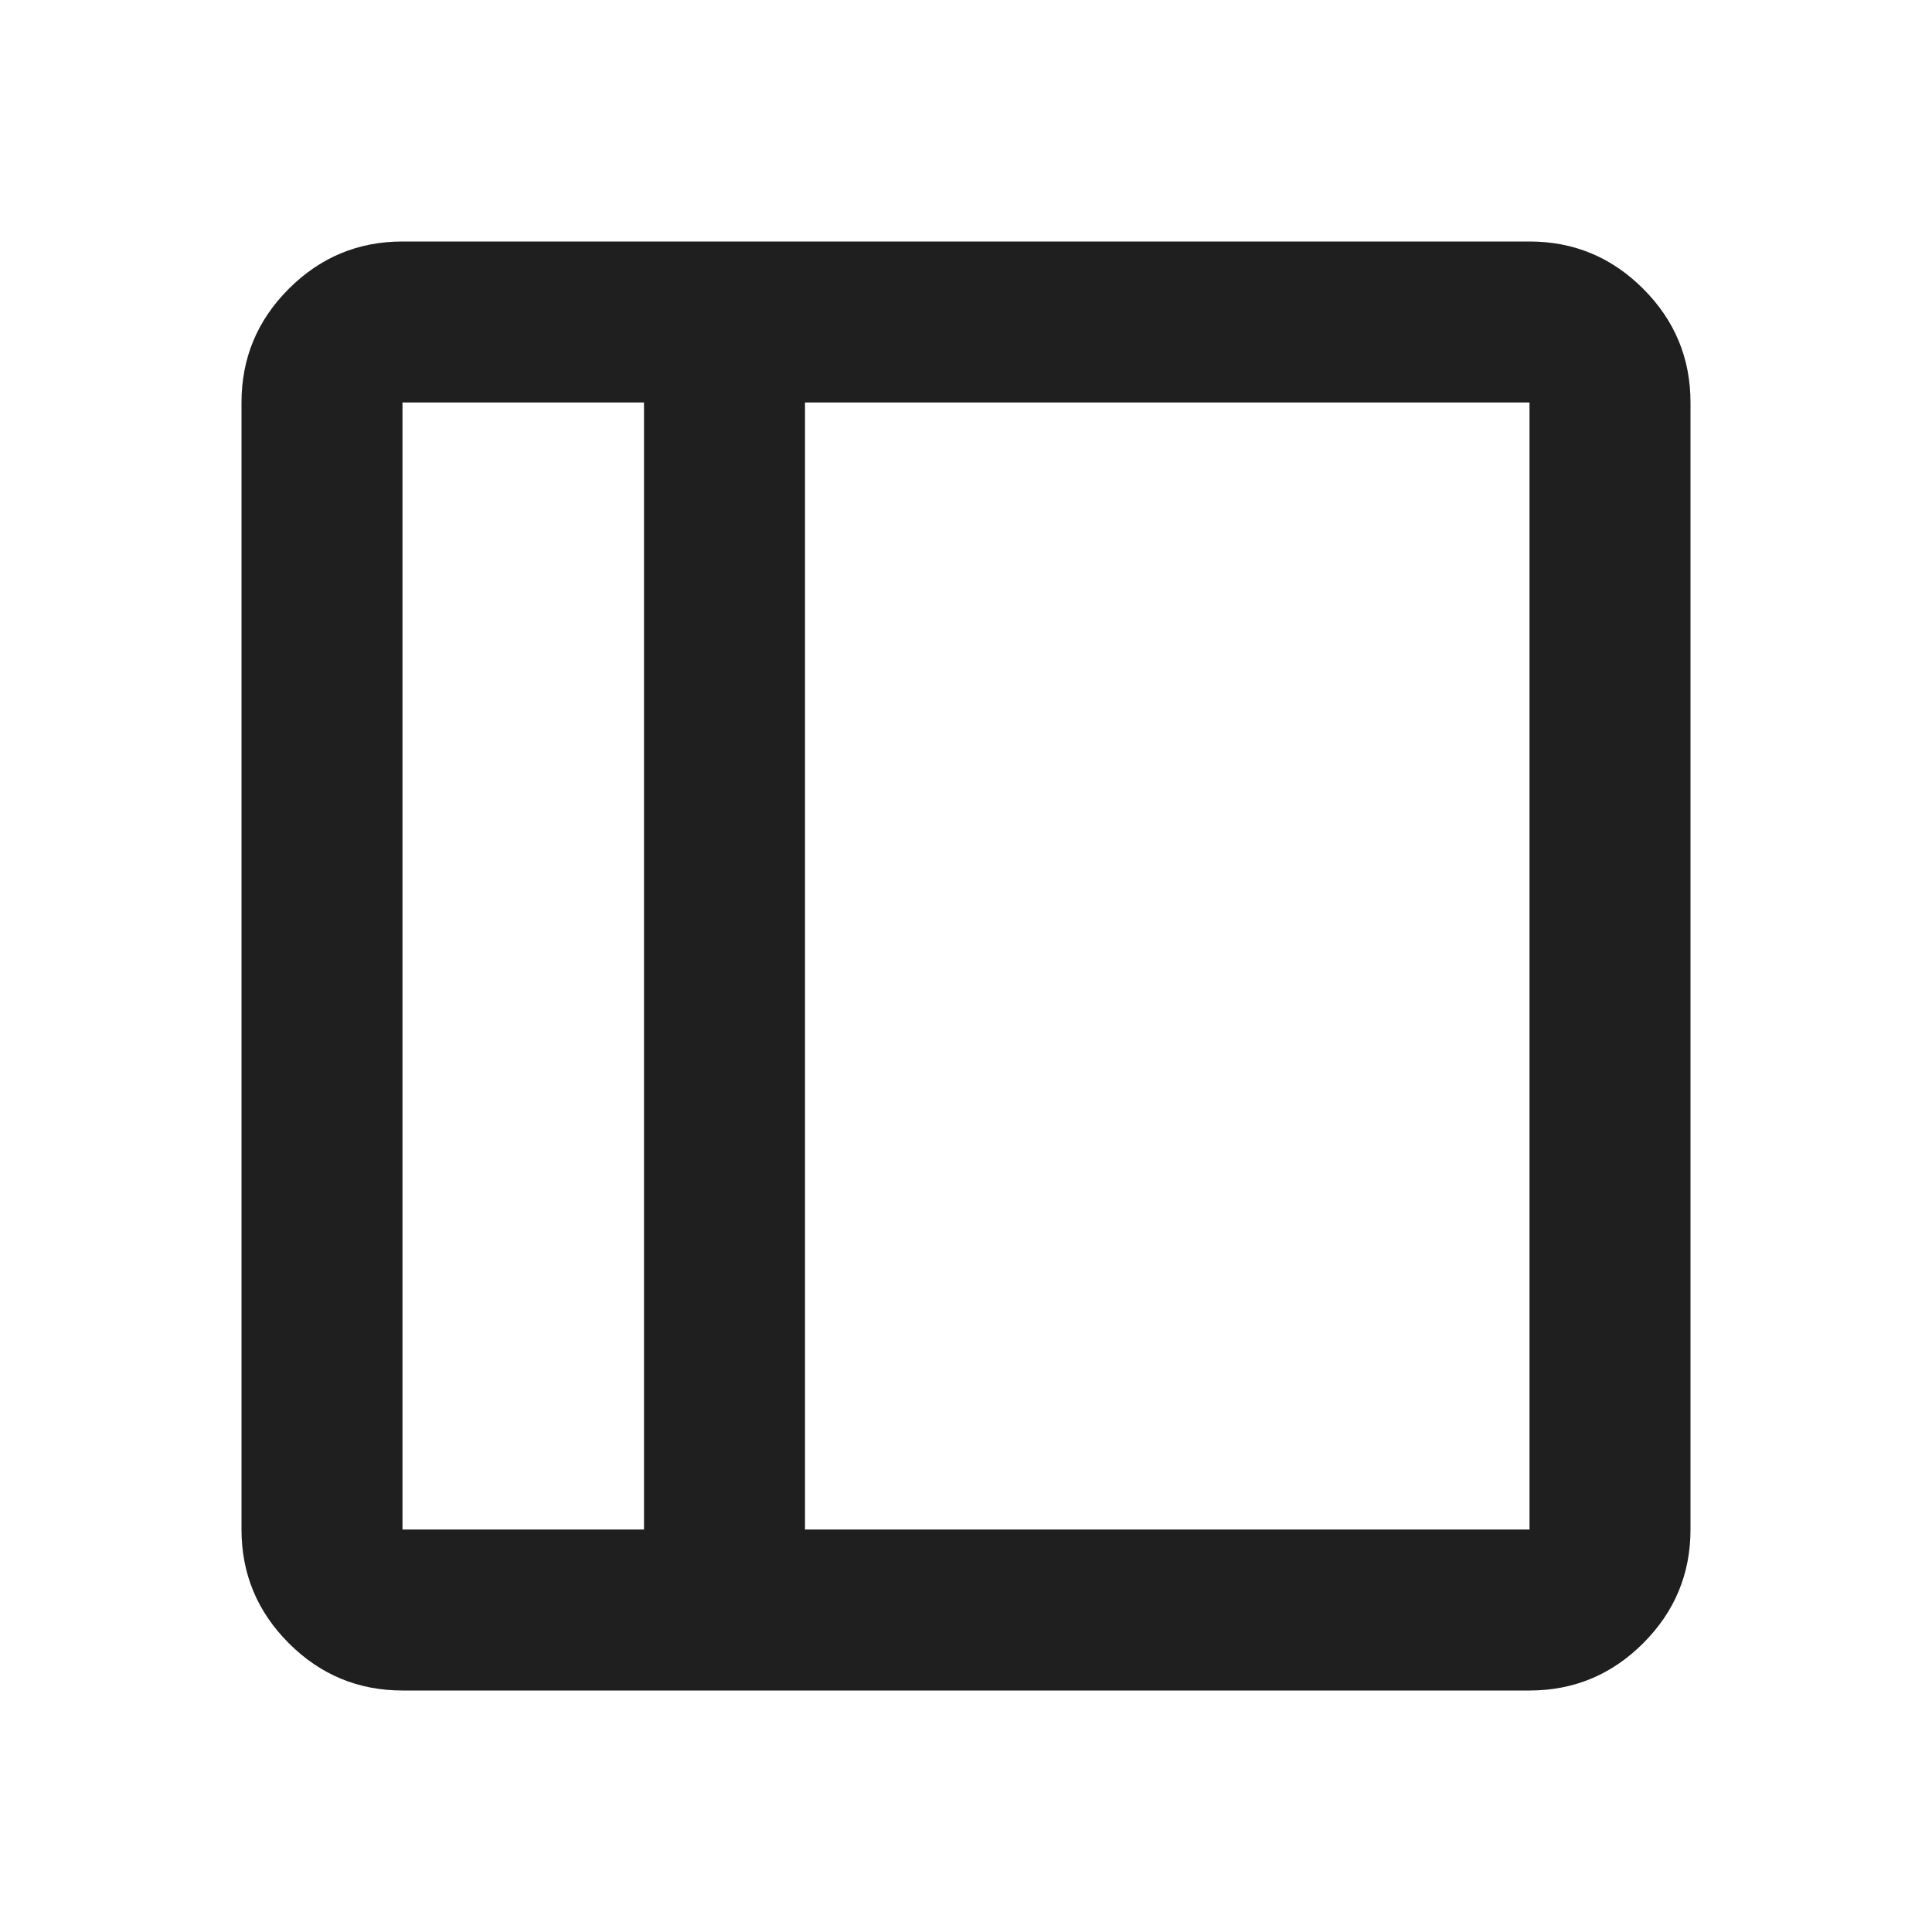
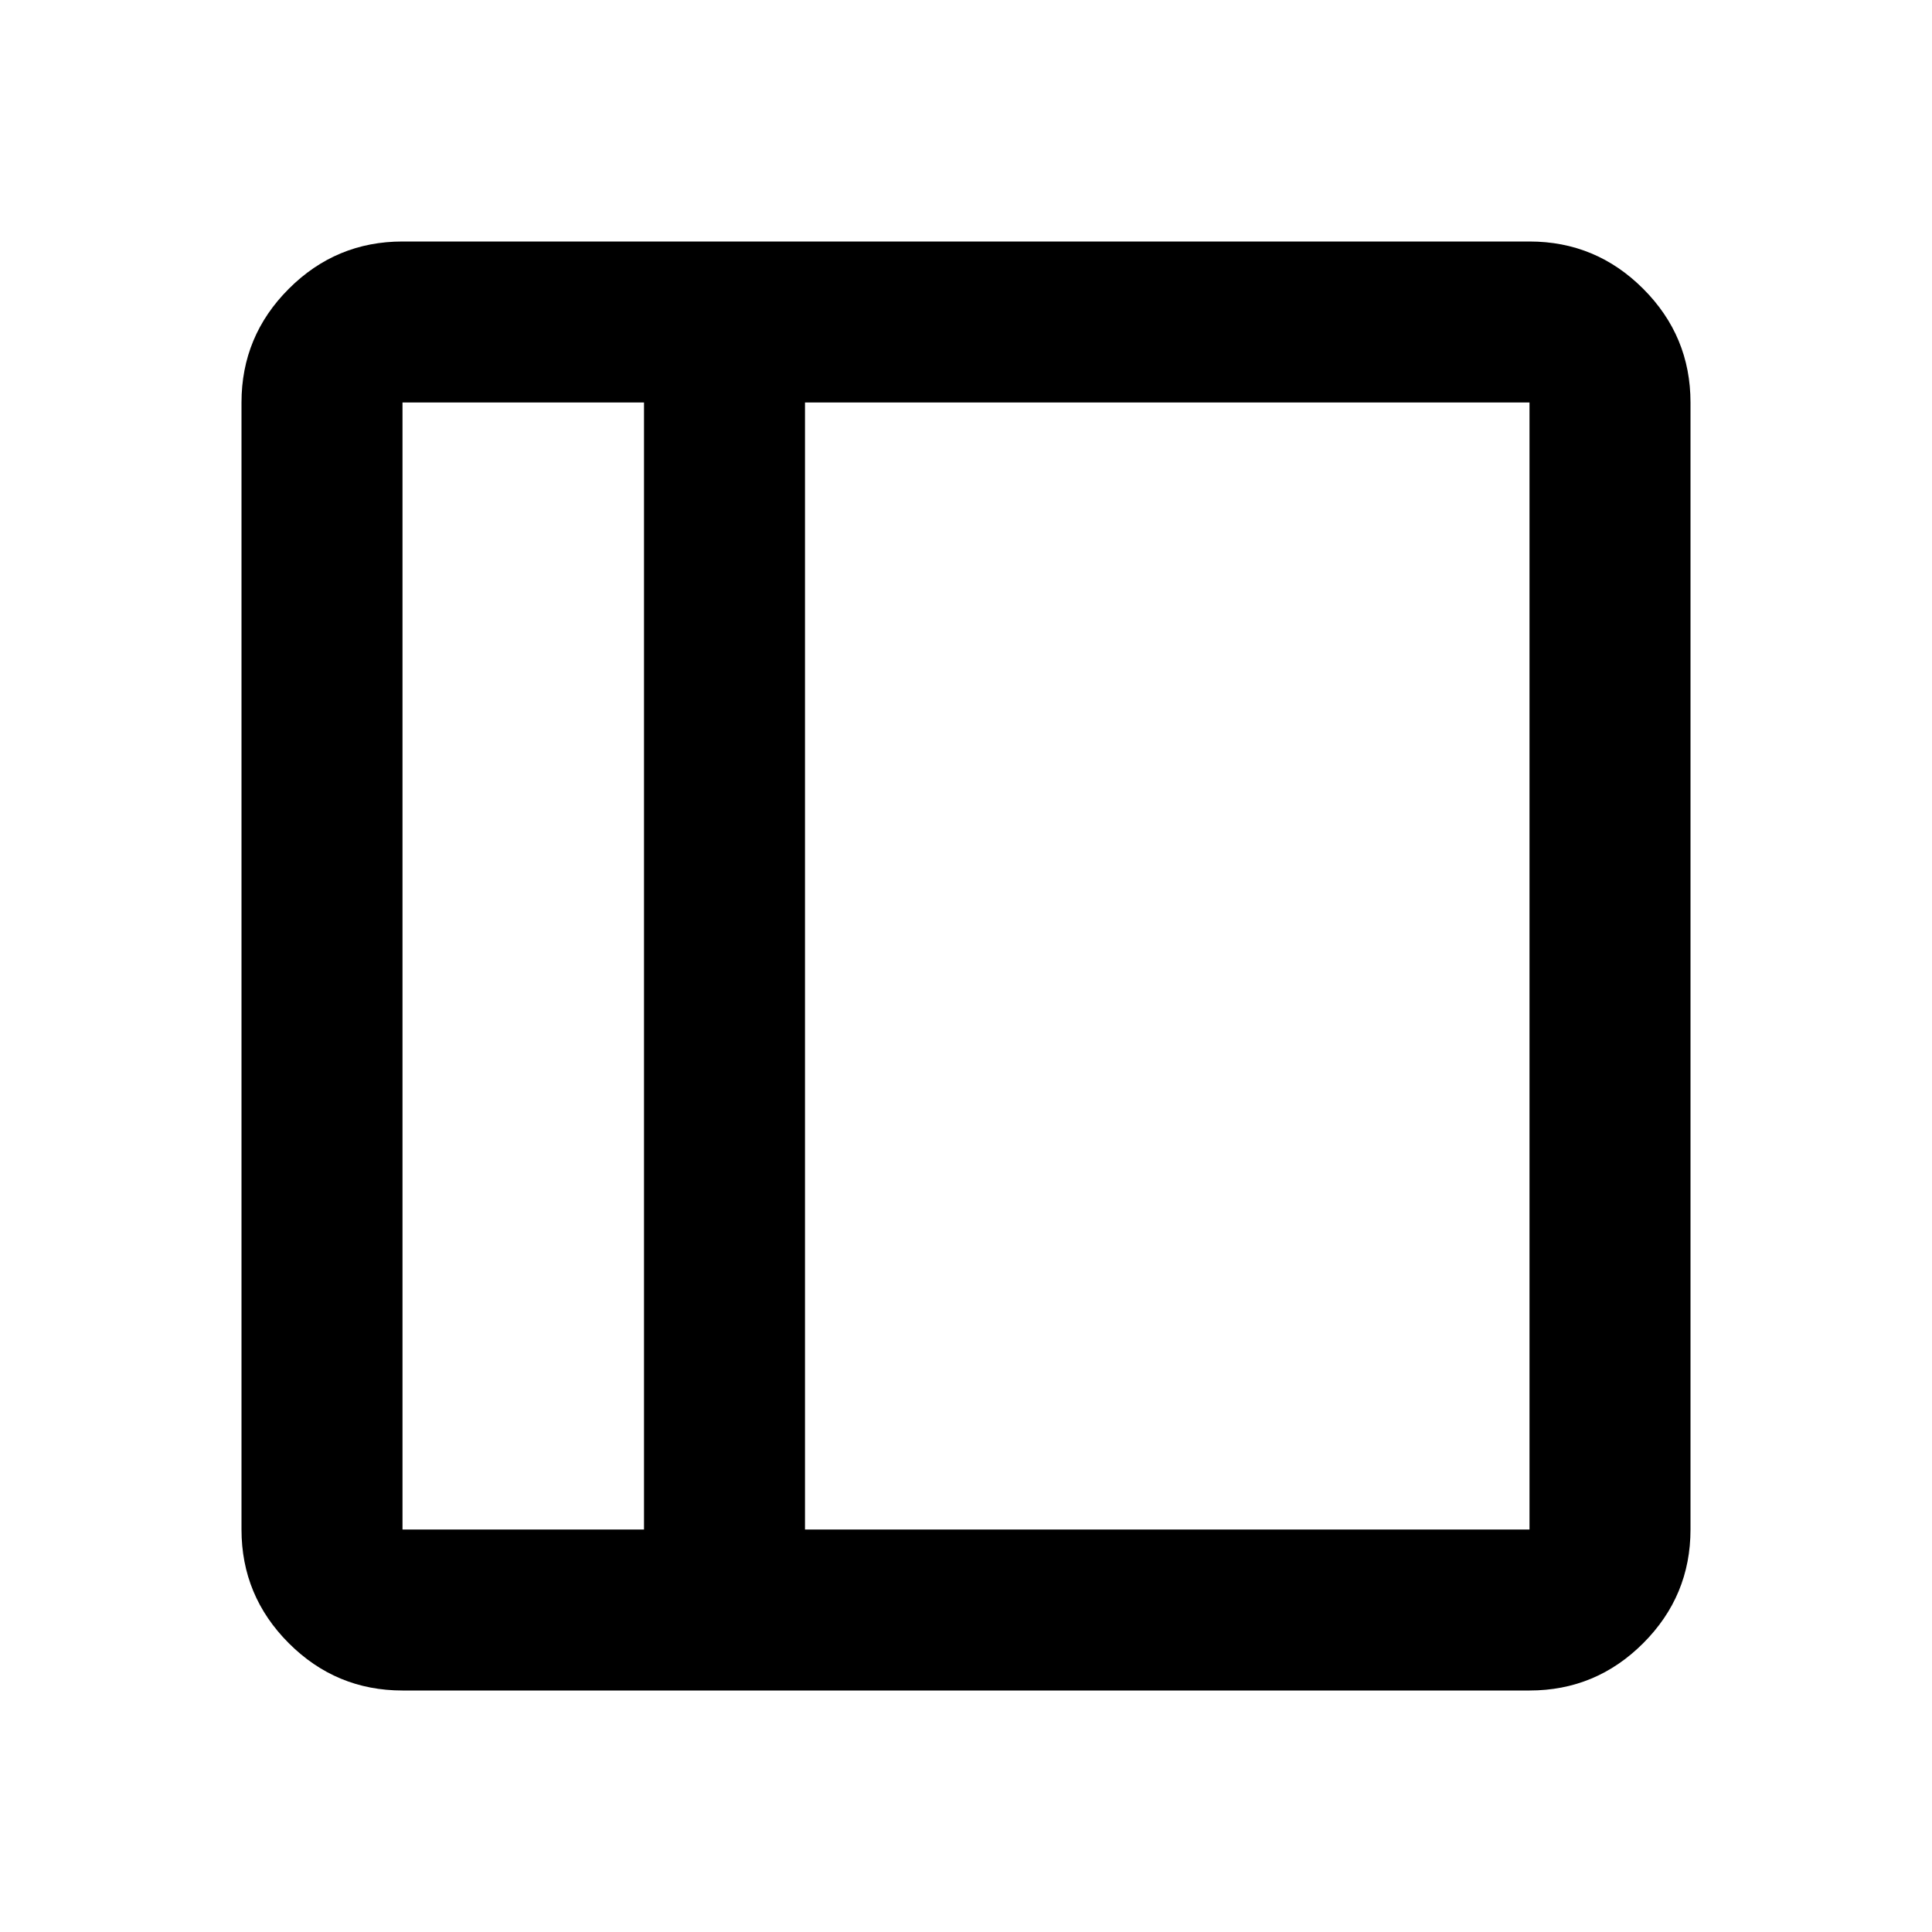
- <svg xmlns="http://www.w3.org/2000/svg" height="24px" viewBox="0 -960 960 960" width="24px" fill="#1f1f1f">
+ <svg xmlns="http://www.w3.org/2000/svg" height="1em" viewBox="0 -960 960 960" width="1em" fill="currentColor">
  <path d="M200-120q-33 0-56.5-23.5T120-200v-560q0-33 23.5-56.5T200-840h560q33 0 56.5 23.5T840-760v560q0 33-23.5 56.5T760-120H200Zm120-80v-560H200v560h120Zm80 0h360v-560H400v560Zm-80 0H200h120Z" />
</svg>
